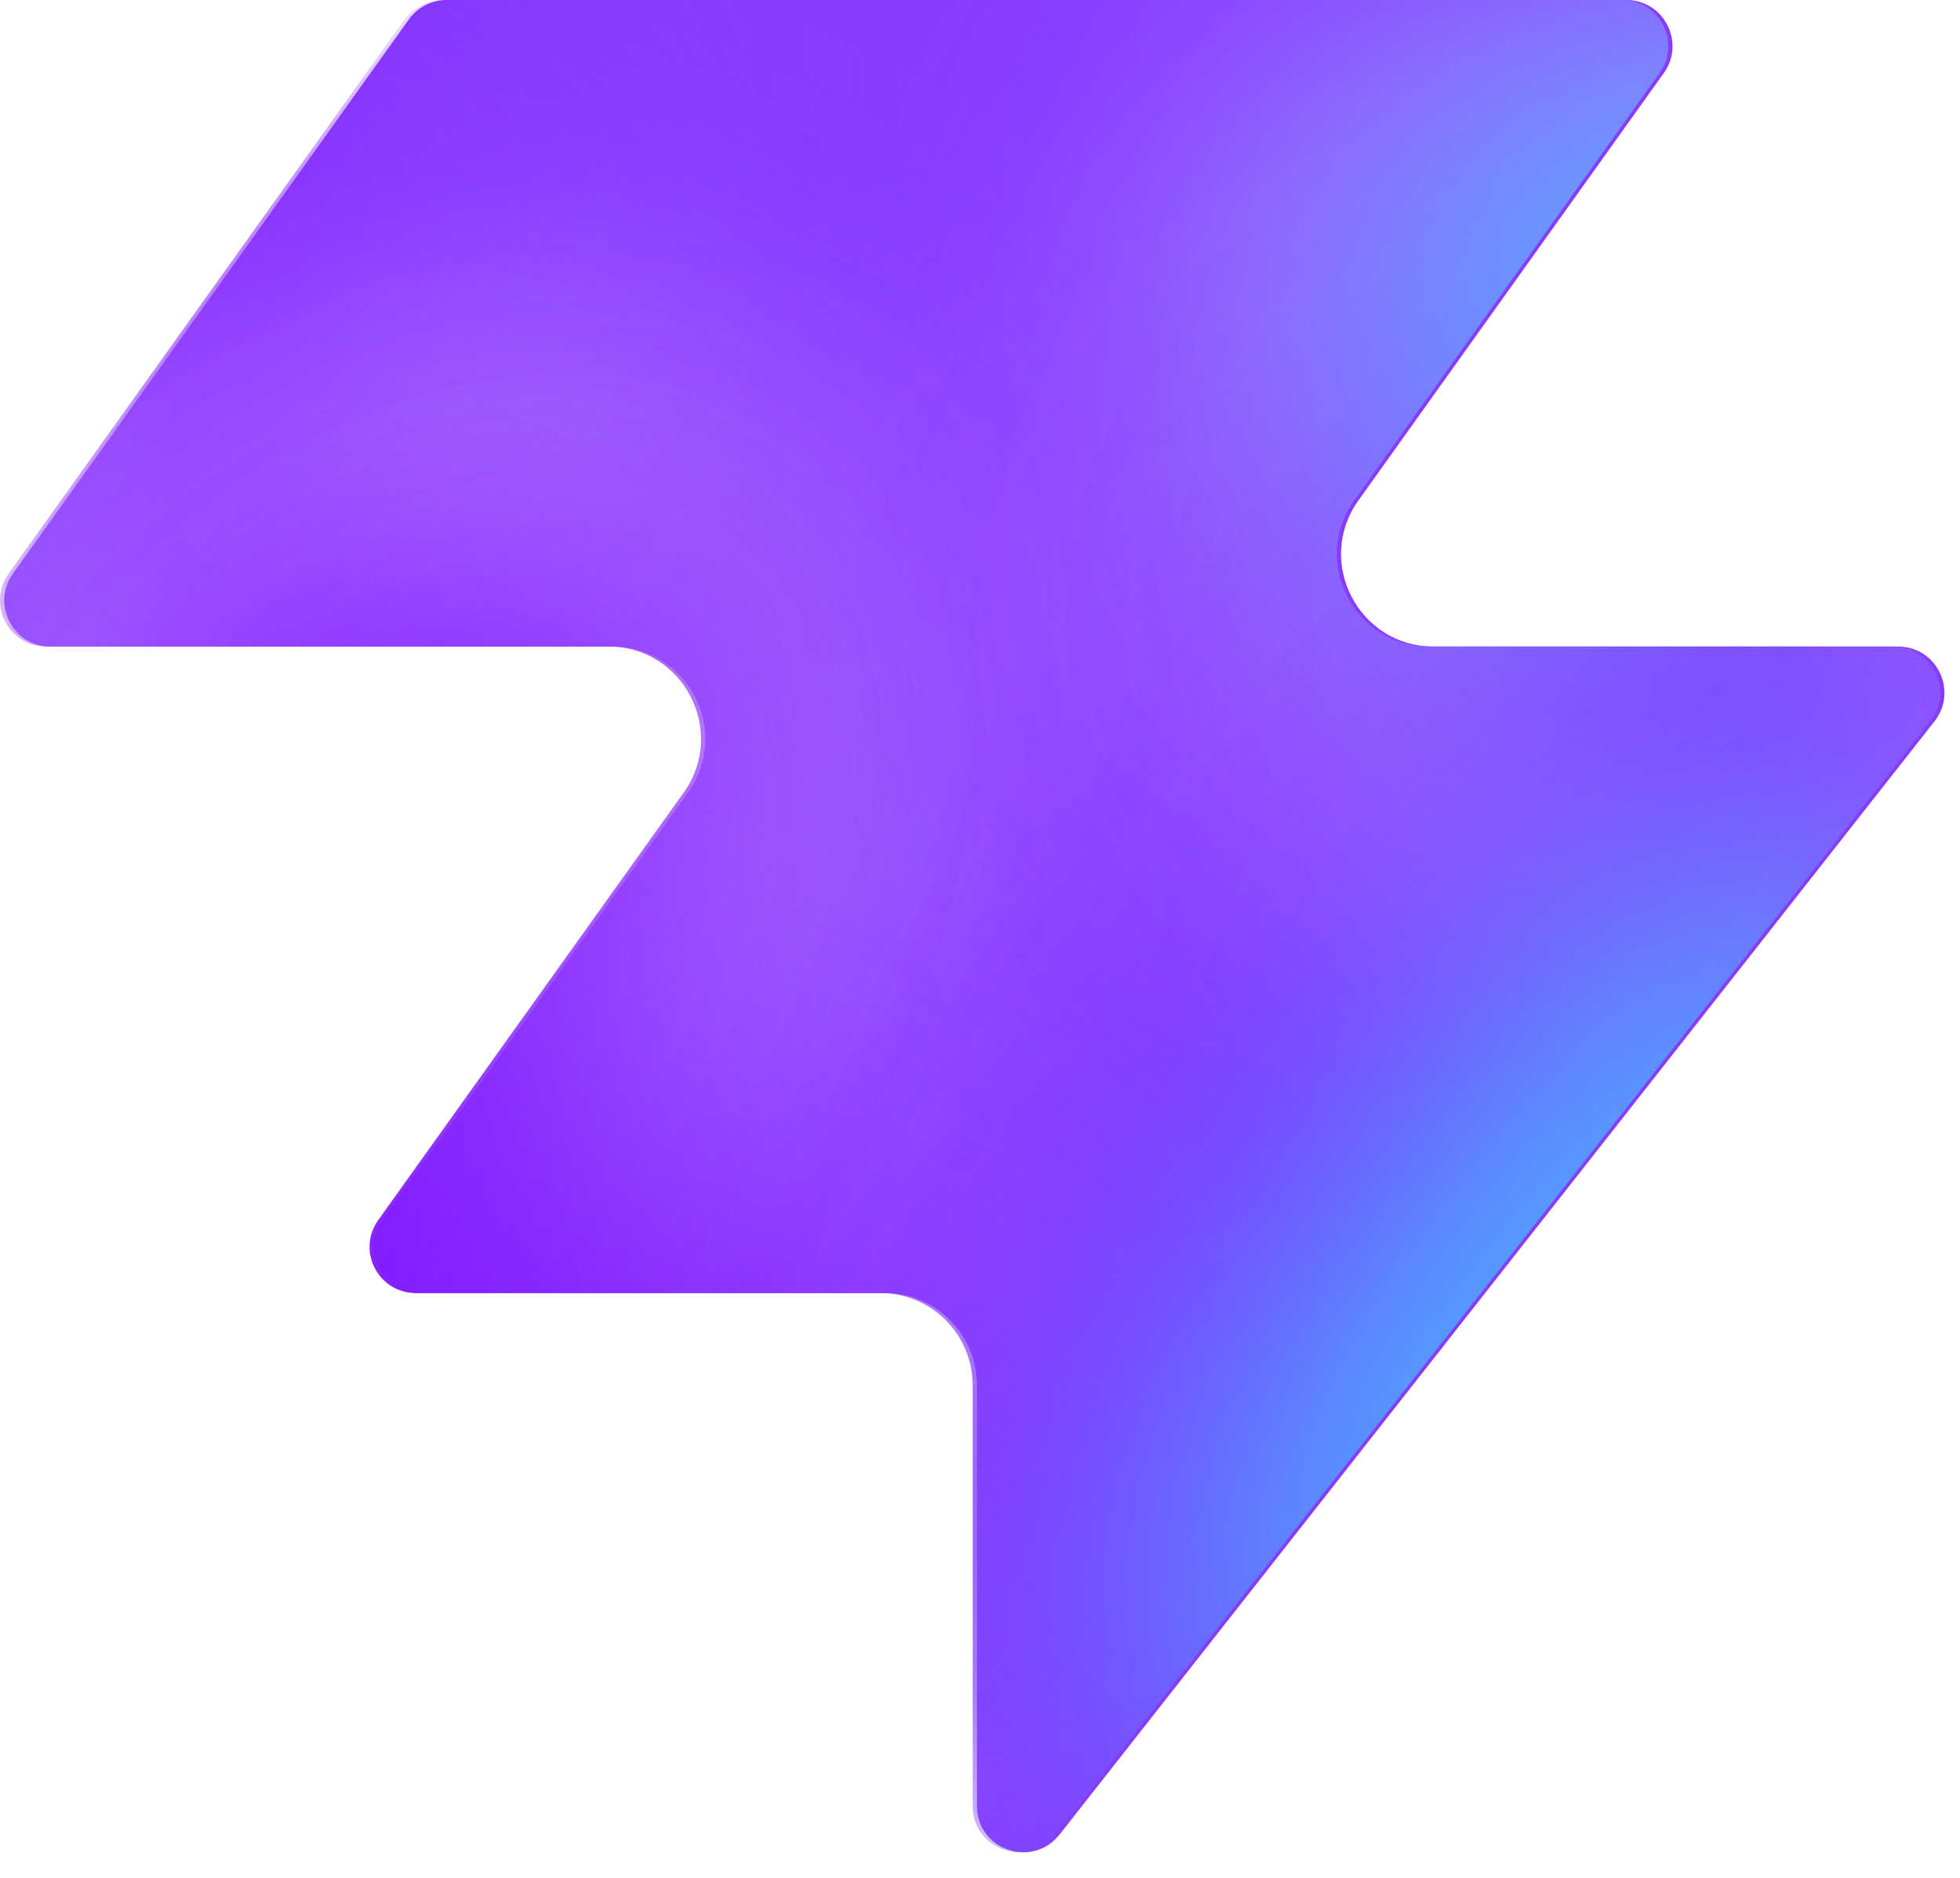
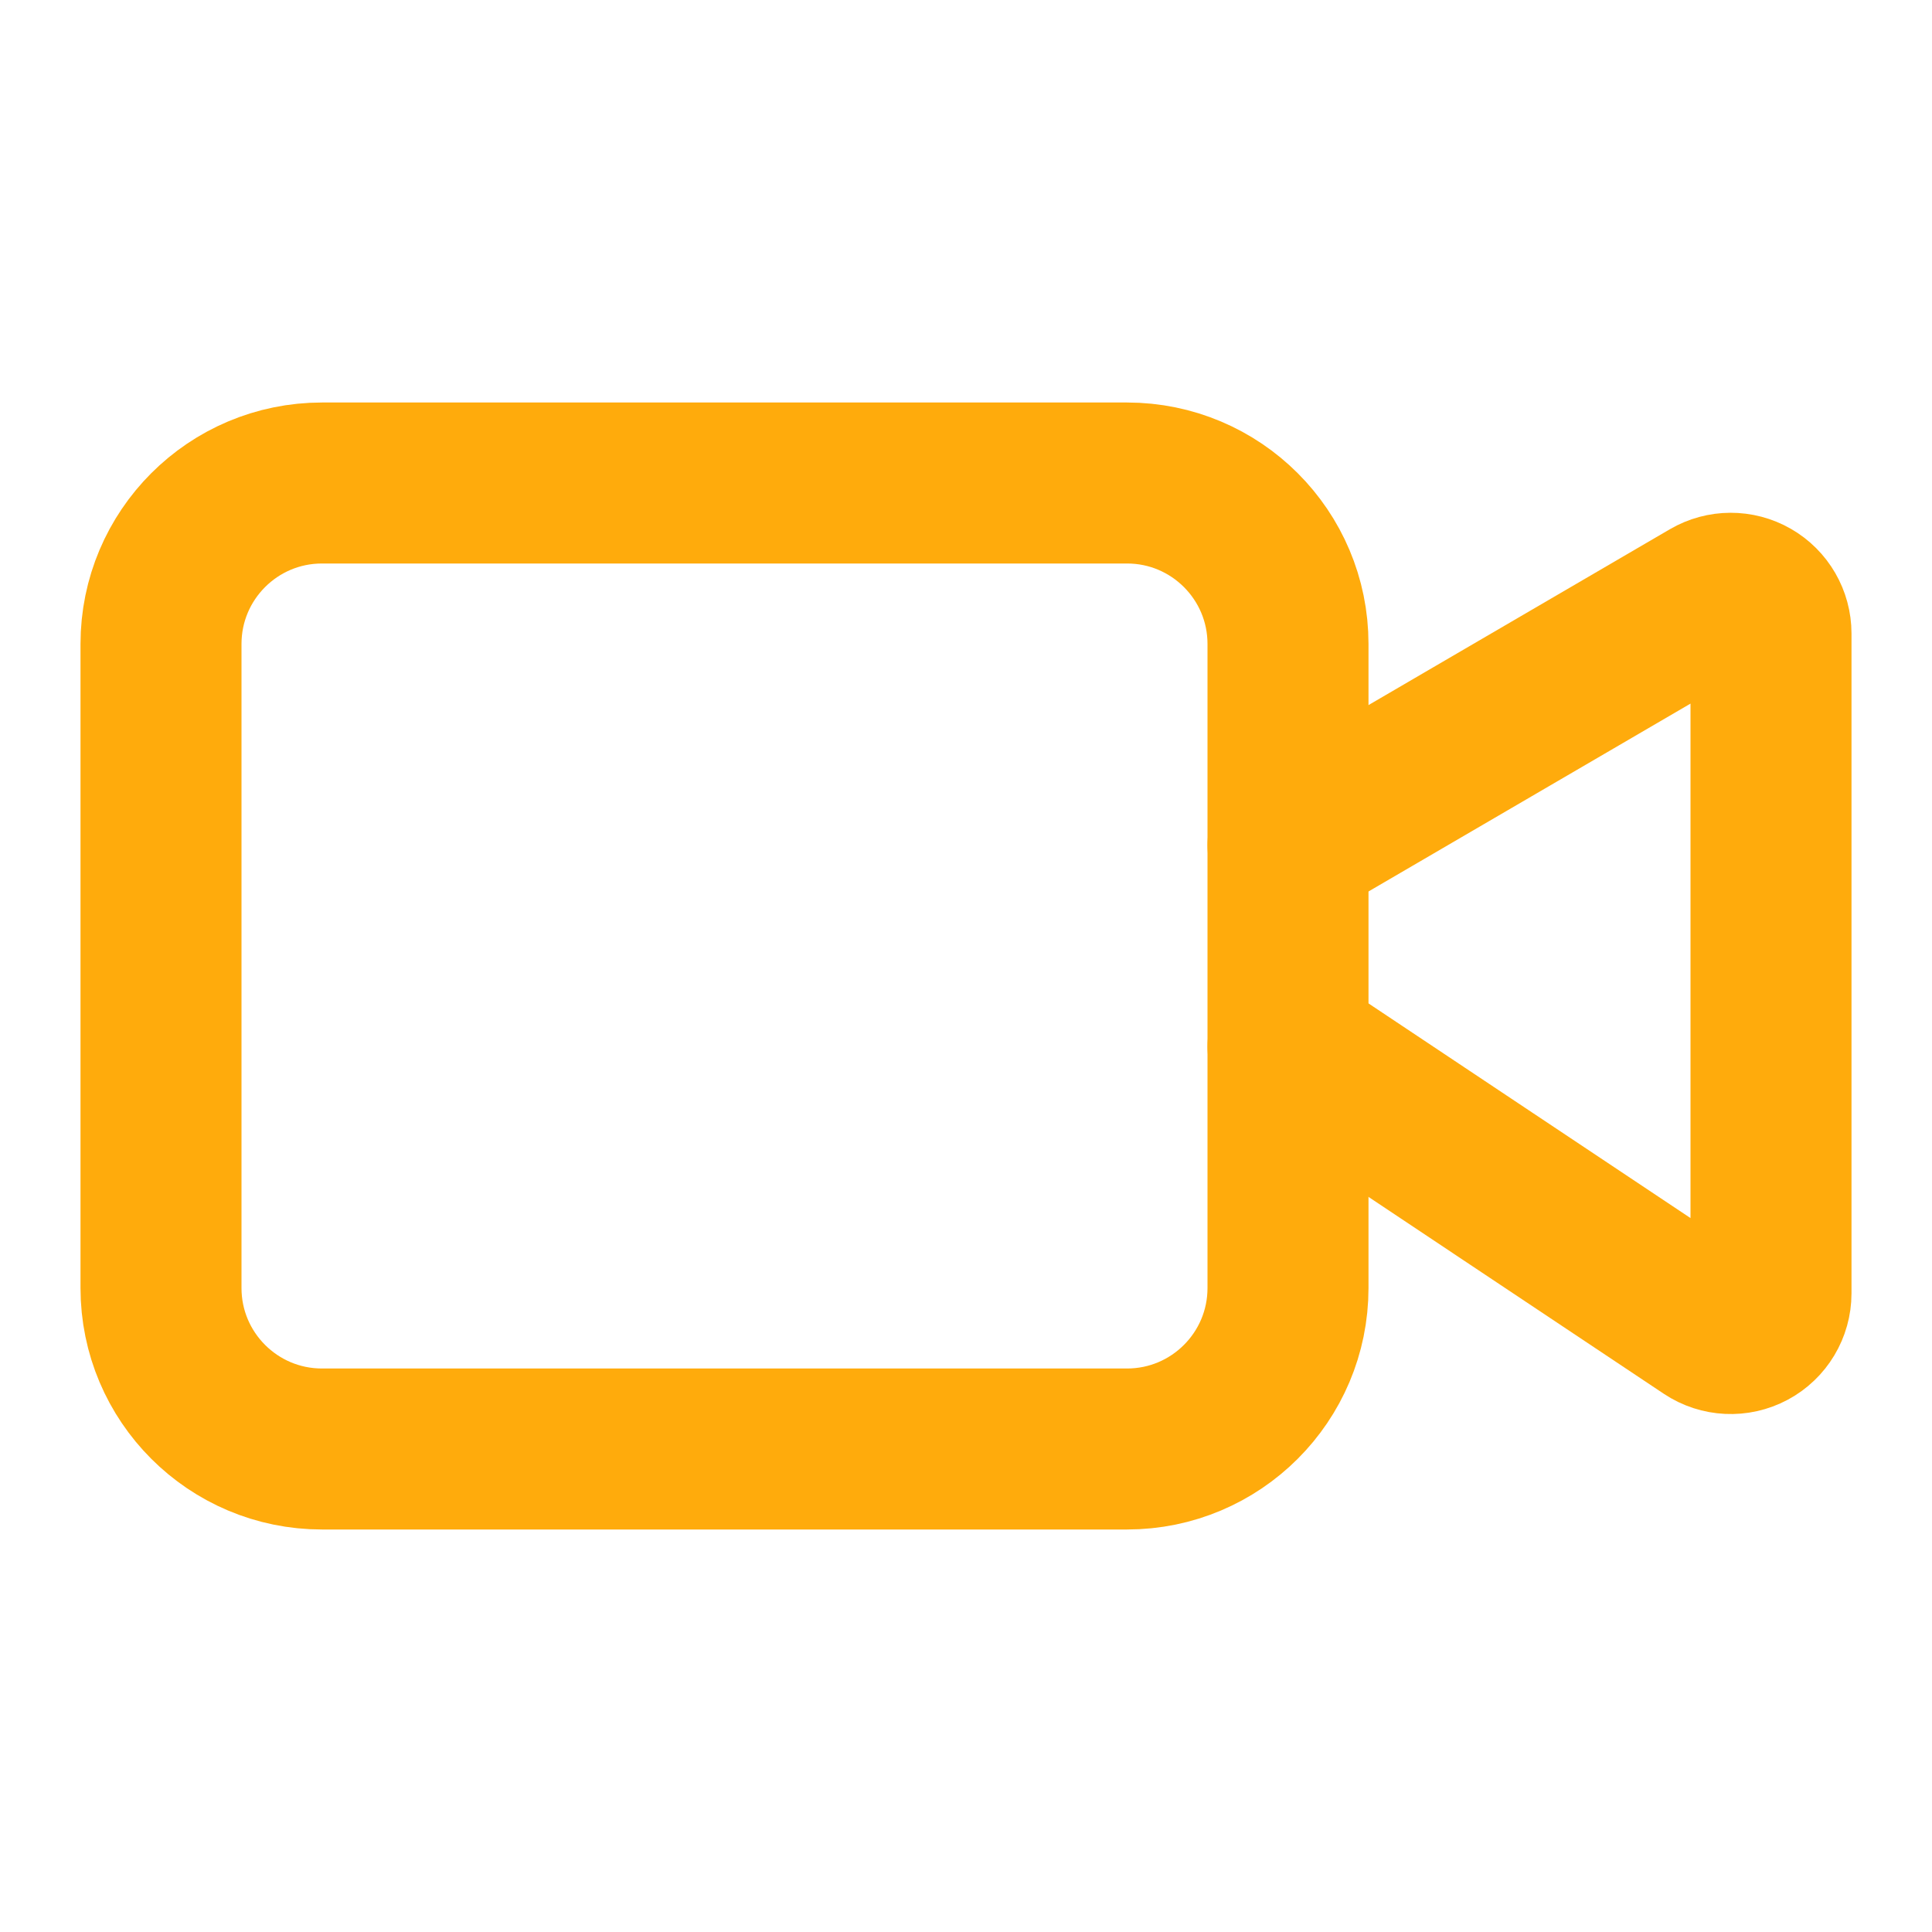
- <svg xmlns="http://www.w3.org/2000/svg" width="48" height="46" fill="none" viewBox="0 0 48 46">
-   <path fill="#863bff" d="M25.946 44.938c-.664.845-2.021.375-2.021-.698V33.937a2.26 2.26 0 0 0-2.262-2.262H10.287c-.92 0-1.456-1.04-.92-1.788l7.48-10.471c1.07-1.497 0-3.578-1.842-3.578H1.237c-.92 0-1.456-1.04-.92-1.788L10.013.474c.214-.297.556-.474.92-.474h28.894c.92 0 1.456 1.04.92 1.788l-7.48 10.471c-1.07 1.498 0 3.579 1.842 3.579h11.377c.943 0 1.473 1.088.89 1.83L25.947 44.94z" style="fill:#863bff;fill:color(display-p3 .525 .23 1);fill-opacity:1" />
-   <mask id="a" width="48" height="46" x="0" y="0" maskUnits="userSpaceOnUse" style="mask-type:alpha">
-     <path fill="#000" d="M25.842 44.938c-.664.844-2.021.375-2.021-.698V33.937a2.26 2.26 0 0 0-2.262-2.262H10.183c-.92 0-1.456-1.04-.92-1.788l7.48-10.471c1.07-1.498 0-3.579-1.842-3.579H1.133c-.92 0-1.456-1.04-.92-1.787L9.91.473c.214-.297.556-.474.92-.474h28.894c.92 0 1.456 1.04.92 1.788l-7.48 10.471c-1.07 1.498 0 3.578 1.842 3.578h11.377c.943 0 1.473 1.088.89 1.832L25.843 44.94z" style="fill:#000;fill-opacity:1" />
-   </mask>
-   <g mask="url(#a)">
-     <g filter="url(#b)">
-       <ellipse cx="5.508" cy="14.704" fill="#ede6ff" rx="5.508" ry="14.704" style="fill:#ede6ff;fill:color(display-p3 .927 .903 1);fill-opacity:1" transform="matrix(.00324 1 1 -.00324 -4.47 31.516)" />
-     </g>
-     <g filter="url(#c)">
-       <ellipse cx="10.399" cy="29.851" fill="#ede6ff" rx="10.399" ry="29.851" style="fill:#ede6ff;fill:color(display-p3 .927 .903 1);fill-opacity:1" transform="matrix(.00324 1 1 -.00324 -39.328 7.883)" />
-     </g>
-     <g filter="url(#d)">
-       <ellipse cx="5.508" cy="30.487" fill="#7e14ff" rx="5.508" ry="30.487" style="fill:#7e14ff;fill:color(display-p3 .492 .077 1);fill-opacity:1" transform="rotate(89.814 -25.913 -14.639)scale(1 -1)" />
-     </g>
-     <g filter="url(#e)">
-       <ellipse cx="5.508" cy="30.599" fill="#7e14ff" rx="5.508" ry="30.599" style="fill:#7e14ff;fill:color(display-p3 .492 .077 1);fill-opacity:1" transform="rotate(89.814 -32.644 -3.334)scale(1 -1)" />
-     </g>
-     <g filter="url(#f)">
-       <ellipse cx="5.508" cy="30.599" fill="#7e14ff" rx="5.508" ry="30.599" style="fill:#7e14ff;fill:color(display-p3 .492 .077 1);fill-opacity:1" transform="matrix(.00324 1 1 -.00324 -34.34 30.47)" />
-     </g>
-     <g filter="url(#g)">
-       <ellipse cx="14.072" cy="22.078" fill="#ede6ff" rx="14.072" ry="22.078" style="fill:#ede6ff;fill:color(display-p3 .927 .903 1);fill-opacity:1" transform="rotate(93.35 24.506 48.493)scale(-1 1)" />
-     </g>
-     <g filter="url(#h)">
-       <ellipse cx="3.47" cy="21.501" fill="#7e14ff" rx="3.47" ry="21.501" style="fill:#7e14ff;fill:color(display-p3 .492 .077 1);fill-opacity:1" transform="rotate(89.009 28.708 47.59)scale(-1 1)" />
-     </g>
-     <g filter="url(#i)">
-       <ellipse cx="3.47" cy="21.501" fill="#7e14ff" rx="3.47" ry="21.501" style="fill:#7e14ff;fill:color(display-p3 .492 .077 1);fill-opacity:1" transform="rotate(89.009 28.708 47.59)scale(-1 1)" />
-     </g>
-     <g filter="url(#j)">
-       <ellipse cx=".387" cy="8.972" fill="#7e14ff" rx="4.407" ry="29.108" style="fill:#7e14ff;fill:color(display-p3 .492 .077 1);fill-opacity:1" transform="rotate(39.51 .387 8.972)" />
-     </g>
-     <g filter="url(#k)">
-       <ellipse cx="47.523" cy="-6.092" fill="#7e14ff" rx="4.407" ry="29.108" style="fill:#7e14ff;fill:color(display-p3 .492 .077 1);fill-opacity:1" transform="rotate(37.892 47.523 -6.092)" />
-     </g>
-     <g filter="url(#l)">
-       <ellipse cx="41.412" cy="6.333" fill="#47bfff" rx="5.971" ry="9.665" style="fill:#47bfff;fill:color(display-p3 .28 .748 1);fill-opacity:1" transform="rotate(37.892 41.412 6.333)" />
-     </g>
-     <g filter="url(#m)">
-       <ellipse cx="-1.879" cy="38.332" fill="#7e14ff" rx="4.407" ry="29.108" style="fill:#7e14ff;fill:color(display-p3 .492 .077 1);fill-opacity:1" transform="rotate(37.892 -1.88 38.332)" />
-     </g>
-     <g filter="url(#n)">
-       <ellipse cx="-1.879" cy="38.332" fill="#7e14ff" rx="4.407" ry="29.108" style="fill:#7e14ff;fill:color(display-p3 .492 .077 1);fill-opacity:1" transform="rotate(37.892 -1.88 38.332)" />
-     </g>
-     <g filter="url(#o)">
-       <ellipse cx="35.651" cy="29.907" fill="#7e14ff" rx="4.407" ry="29.108" style="fill:#7e14ff;fill:color(display-p3 .492 .077 1);fill-opacity:1" transform="rotate(37.892 35.651 29.907)" />
-     </g>
-     <g filter="url(#p)">
-       <ellipse cx="38.418" cy="32.4" fill="#47bfff" rx="5.971" ry="15.297" style="fill:#47bfff;fill:color(display-p3 .28 .748 1);fill-opacity:1" transform="rotate(37.892 38.418 32.4)" />
-     </g>
-   </g>
-   <defs>
-     <filter id="b" width="60.045" height="41.654" x="-19.77" y="16.149" color-interpolation-filters="sRGB" filterUnits="userSpaceOnUse">
-       <feFlood flood-opacity="0" result="BackgroundImageFix" />
-       <feBlend in="SourceGraphic" in2="BackgroundImageFix" result="shape" />
-       <feGaussianBlur result="effect1_foregroundBlur_2002_17158" stdDeviation="7.659" />
-     </filter>
-     <filter id="c" width="90.34" height="51.437" x="-54.613" y="-7.533" color-interpolation-filters="sRGB" filterUnits="userSpaceOnUse">
-       <feFlood flood-opacity="0" result="BackgroundImageFix" />
-       <feBlend in="SourceGraphic" in2="BackgroundImageFix" result="shape" />
-       <feGaussianBlur result="effect1_foregroundBlur_2002_17158" stdDeviation="7.659" />
-     </filter>
-     <filter id="d" width="79.355" height="29.4" x="-49.64" y="2.03" color-interpolation-filters="sRGB" filterUnits="userSpaceOnUse">
-       <feFlood flood-opacity="0" result="BackgroundImageFix" />
-       <feBlend in="SourceGraphic" in2="BackgroundImageFix" result="shape" />
-       <feGaussianBlur result="effect1_foregroundBlur_2002_17158" stdDeviation="4.596" />
-     </filter>
-     <filter id="e" width="79.579" height="29.4" x="-45.045" y="20.029" color-interpolation-filters="sRGB" filterUnits="userSpaceOnUse">
-       <feFlood flood-opacity="0" result="BackgroundImageFix" />
-       <feBlend in="SourceGraphic" in2="BackgroundImageFix" result="shape" />
-       <feGaussianBlur result="effect1_foregroundBlur_2002_17158" stdDeviation="4.596" />
-     </filter>
-     <filter id="f" width="79.579" height="29.4" x="-43.513" y="21.178" color-interpolation-filters="sRGB" filterUnits="userSpaceOnUse">
-       <feFlood flood-opacity="0" result="BackgroundImageFix" />
-       <feBlend in="SourceGraphic" in2="BackgroundImageFix" result="shape" />
-       <feGaussianBlur result="effect1_foregroundBlur_2002_17158" stdDeviation="4.596" />
-     </filter>
-     <filter id="g" width="74.749" height="58.852" x="15.756" y="-17.901" color-interpolation-filters="sRGB" filterUnits="userSpaceOnUse">
-       <feFlood flood-opacity="0" result="BackgroundImageFix" />
-       <feBlend in="SourceGraphic" in2="BackgroundImageFix" result="shape" />
-       <feGaussianBlur result="effect1_foregroundBlur_2002_17158" stdDeviation="7.659" />
-     </filter>
-     <filter id="h" width="61.377" height="25.362" x="23.548" y="2.284" color-interpolation-filters="sRGB" filterUnits="userSpaceOnUse">
-       <feFlood flood-opacity="0" result="BackgroundImageFix" />
-       <feBlend in="SourceGraphic" in2="BackgroundImageFix" result="shape" />
-       <feGaussianBlur result="effect1_foregroundBlur_2002_17158" stdDeviation="4.596" />
-     </filter>
-     <filter id="i" width="61.377" height="25.362" x="23.548" y="2.284" color-interpolation-filters="sRGB" filterUnits="userSpaceOnUse">
-       <feFlood flood-opacity="0" result="BackgroundImageFix" />
-       <feBlend in="SourceGraphic" in2="BackgroundImageFix" result="shape" />
-       <feGaussianBlur result="effect1_foregroundBlur_2002_17158" stdDeviation="4.596" />
-     </filter>
-     <filter id="j" width="56.045" height="63.649" x="-27.636" y="-22.853" color-interpolation-filters="sRGB" filterUnits="userSpaceOnUse">
-       <feFlood flood-opacity="0" result="BackgroundImageFix" />
-       <feBlend in="SourceGraphic" in2="BackgroundImageFix" result="shape" />
-       <feGaussianBlur result="effect1_foregroundBlur_2002_17158" stdDeviation="4.596" />
-     </filter>
-     <filter id="k" width="54.814" height="64.646" x="20.116" y="-38.415" color-interpolation-filters="sRGB" filterUnits="userSpaceOnUse">
-       <feFlood flood-opacity="0" result="BackgroundImageFix" />
-       <feBlend in="SourceGraphic" in2="BackgroundImageFix" result="shape" />
-       <feGaussianBlur result="effect1_foregroundBlur_2002_17158" stdDeviation="4.596" />
-     </filter>
-     <filter id="l" width="33.541" height="35.313" x="24.641" y="-11.323" color-interpolation-filters="sRGB" filterUnits="userSpaceOnUse">
-       <feFlood flood-opacity="0" result="BackgroundImageFix" />
-       <feBlend in="SourceGraphic" in2="BackgroundImageFix" result="shape" />
-       <feGaussianBlur result="effect1_foregroundBlur_2002_17158" stdDeviation="4.596" />
-     </filter>
-     <filter id="m" width="54.814" height="64.646" x="-29.286" y="6.009" color-interpolation-filters="sRGB" filterUnits="userSpaceOnUse">
-       <feFlood flood-opacity="0" result="BackgroundImageFix" />
-       <feBlend in="SourceGraphic" in2="BackgroundImageFix" result="shape" />
-       <feGaussianBlur result="effect1_foregroundBlur_2002_17158" stdDeviation="4.596" />
-     </filter>
-     <filter id="n" width="54.814" height="64.646" x="-29.286" y="6.009" color-interpolation-filters="sRGB" filterUnits="userSpaceOnUse">
-       <feFlood flood-opacity="0" result="BackgroundImageFix" />
-       <feBlend in="SourceGraphic" in2="BackgroundImageFix" result="shape" />
-       <feGaussianBlur result="effect1_foregroundBlur_2002_17158" stdDeviation="4.596" />
-     </filter>
-     <filter id="o" width="54.814" height="64.646" x="8.244" y="-2.416" color-interpolation-filters="sRGB" filterUnits="userSpaceOnUse">
-       <feFlood flood-opacity="0" result="BackgroundImageFix" />
-       <feBlend in="SourceGraphic" in2="BackgroundImageFix" result="shape" />
-       <feGaussianBlur result="effect1_foregroundBlur_2002_17158" stdDeviation="4.596" />
-     </filter>
-     <filter id="p" width="39.409" height="43.623" x="18.713" y="10.588" color-interpolation-filters="sRGB" filterUnits="userSpaceOnUse">
-       <feFlood flood-opacity="0" result="BackgroundImageFix" />
-       <feBlend in="SourceGraphic" in2="BackgroundImageFix" result="shape" />
-       <feGaussianBlur result="effect1_foregroundBlur_2002_17158" stdDeviation="4.596" />
-     </filter>
-   </defs>
+ <svg xmlns="http://www.w3.org/2000/svg" width="24" height="24" viewBox="0 0 24 24" fill="none" stroke="currentColor" stroke-width="2" stroke-linecap="round" stroke-linejoin="round" class="lucide lucide-video-icon lucide-video" version="1.1" id="svg1">
+   <defs id="defs1" />
+   <path d="m16 13 5.223 3.482a.5.5 0 0 0 .777-.416V7.87a.5.5 0 0 0-.752-.432L16 10.5" id="path1" style="stroke:#ffab0c;stroke-opacity:1" />
+   <rect x="2" y="6" width="14" height="12" rx="2" id="rect1" style="stroke:#ffab0c;stroke-opacity:1" />
</svg>
